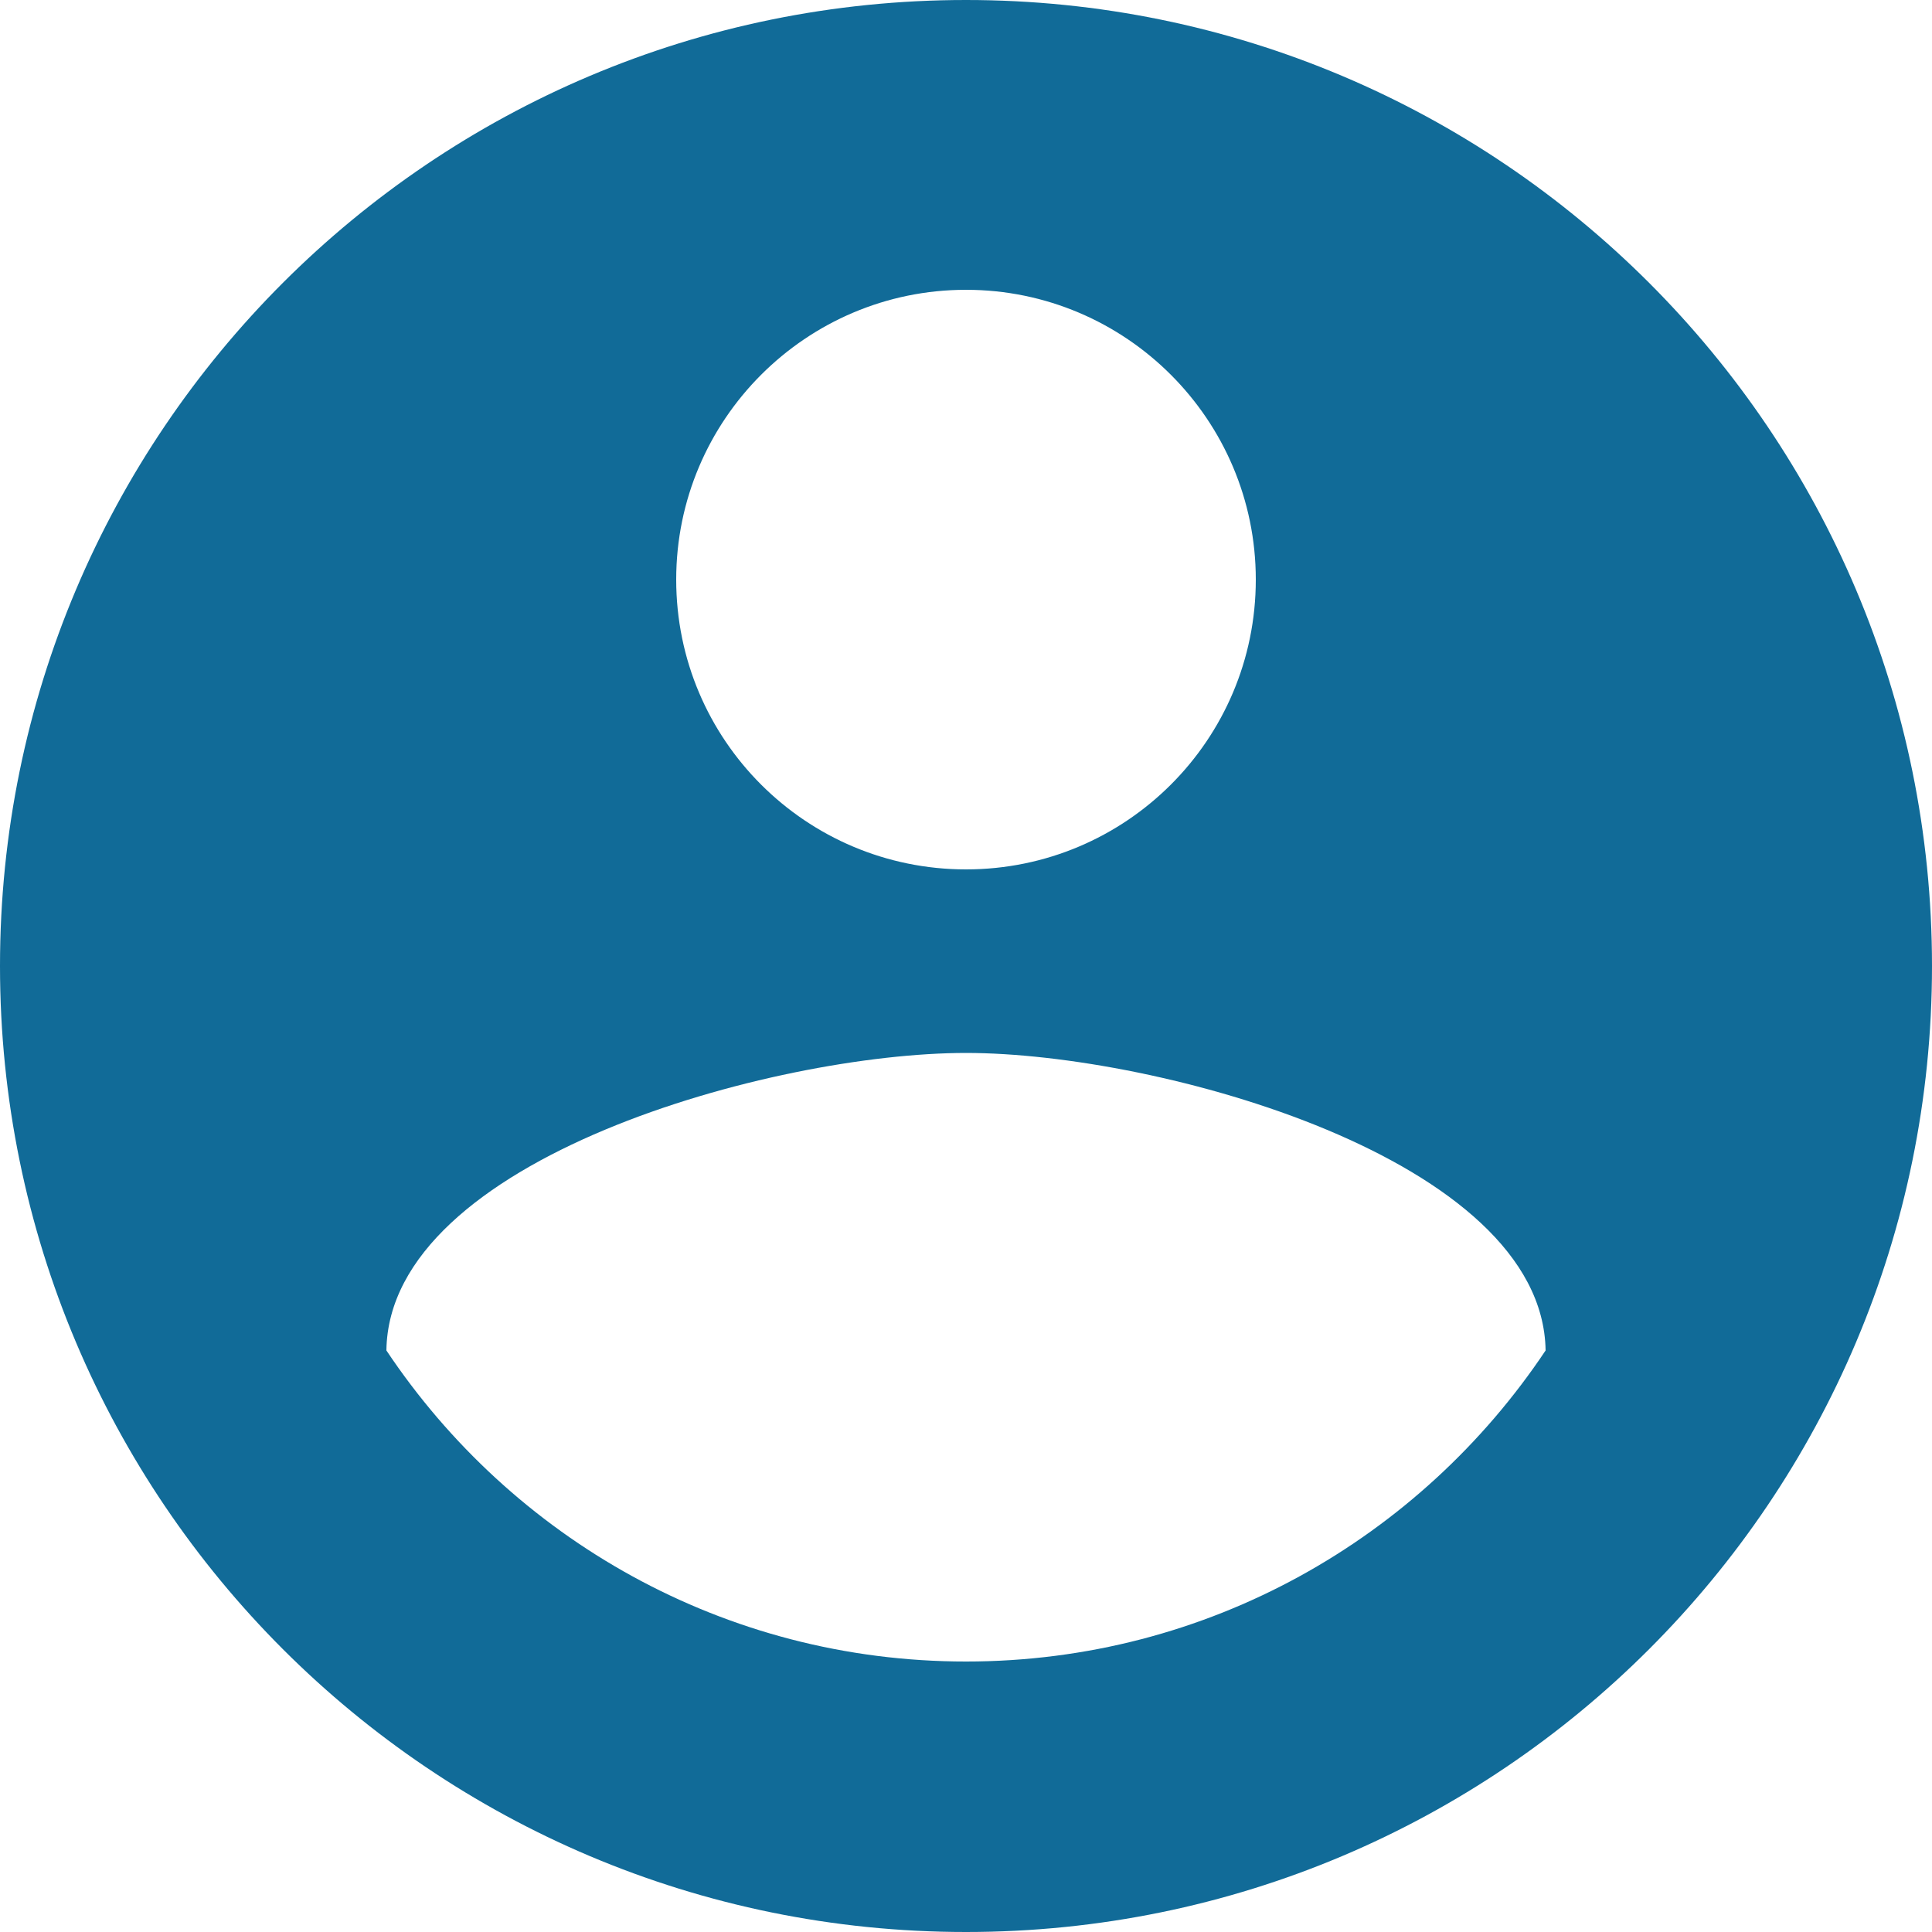
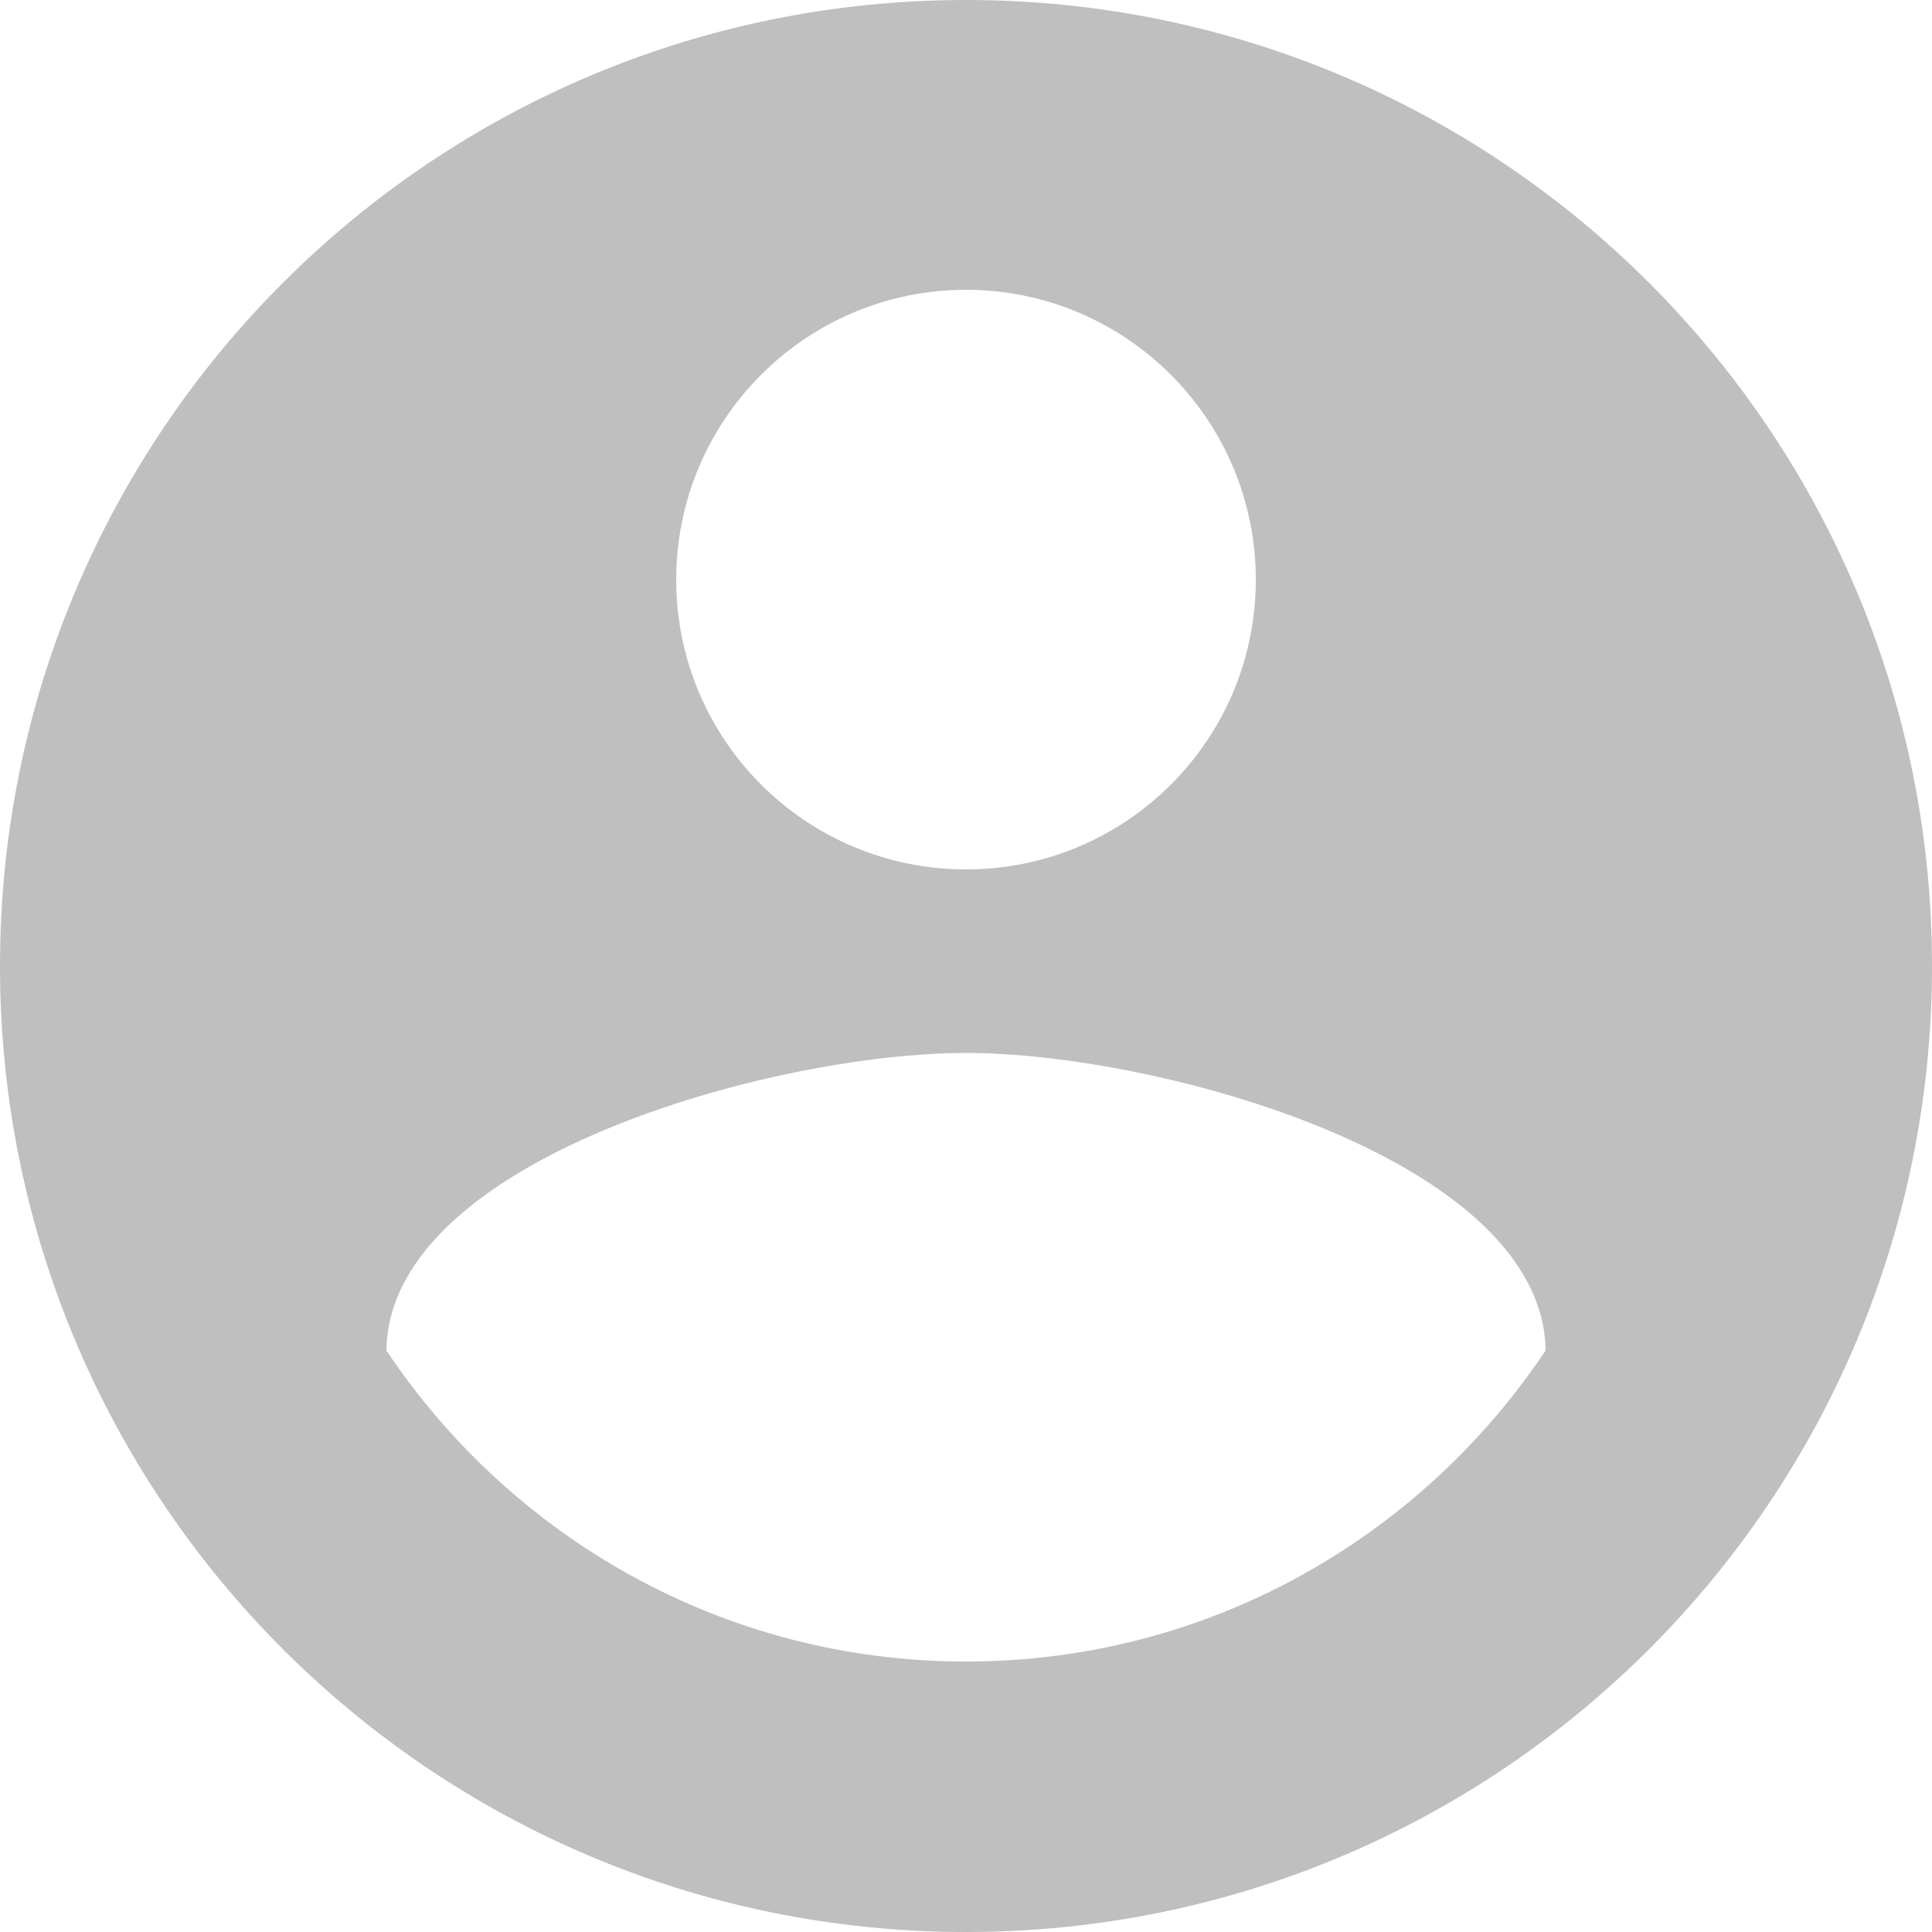
<svg xmlns="http://www.w3.org/2000/svg" width="48" height="48" viewBox="0 0 48 48" fill="none">
-   <path d="M24 0C10.74 0 0 10.74 0 24C0 37.26 10.74 48 24 48C37.26 48 48 37.26 48 24C48 10.74 37.26 0 24 0ZM24 7.2C27.972 7.2 31.2 10.428 31.2 14.4C31.2 18.384 27.972 21.6 24 21.6C20.028 21.6 16.8 18.384 16.8 14.4C16.8 10.428 20.028 7.2 24 7.2ZM24 41.28C17.988 41.28 12.708 38.208 9.6 33.552C9.66 28.788 19.212 26.16 24 26.16C28.788 26.16 38.328 28.788 38.4 33.552C35.292 38.208 30.012 41.28 24 41.28Z" fill="#116B98" />
+   <path d="M24 0C10.74 0 0 10.74 0 24C0 37.26 10.74 48 24 48C37.26 48 48 37.26 48 24C48 10.74 37.26 0 24 0ZM24 7.2C27.972 7.2 31.2 10.428 31.2 14.4C31.2 18.384 27.972 21.6 24 21.6C20.028 21.6 16.8 18.384 16.8 14.4C16.8 10.428 20.028 7.2 24 7.2ZM24 41.28C17.988 41.28 12.708 38.208 9.6 33.552C9.66 28.788 19.212 26.16 24 26.16C28.788 26.16 38.328 28.788 38.4 33.552C35.292 38.208 30.012 41.28 24 41.28Z" fill="#BFBFBF" />
</svg>
